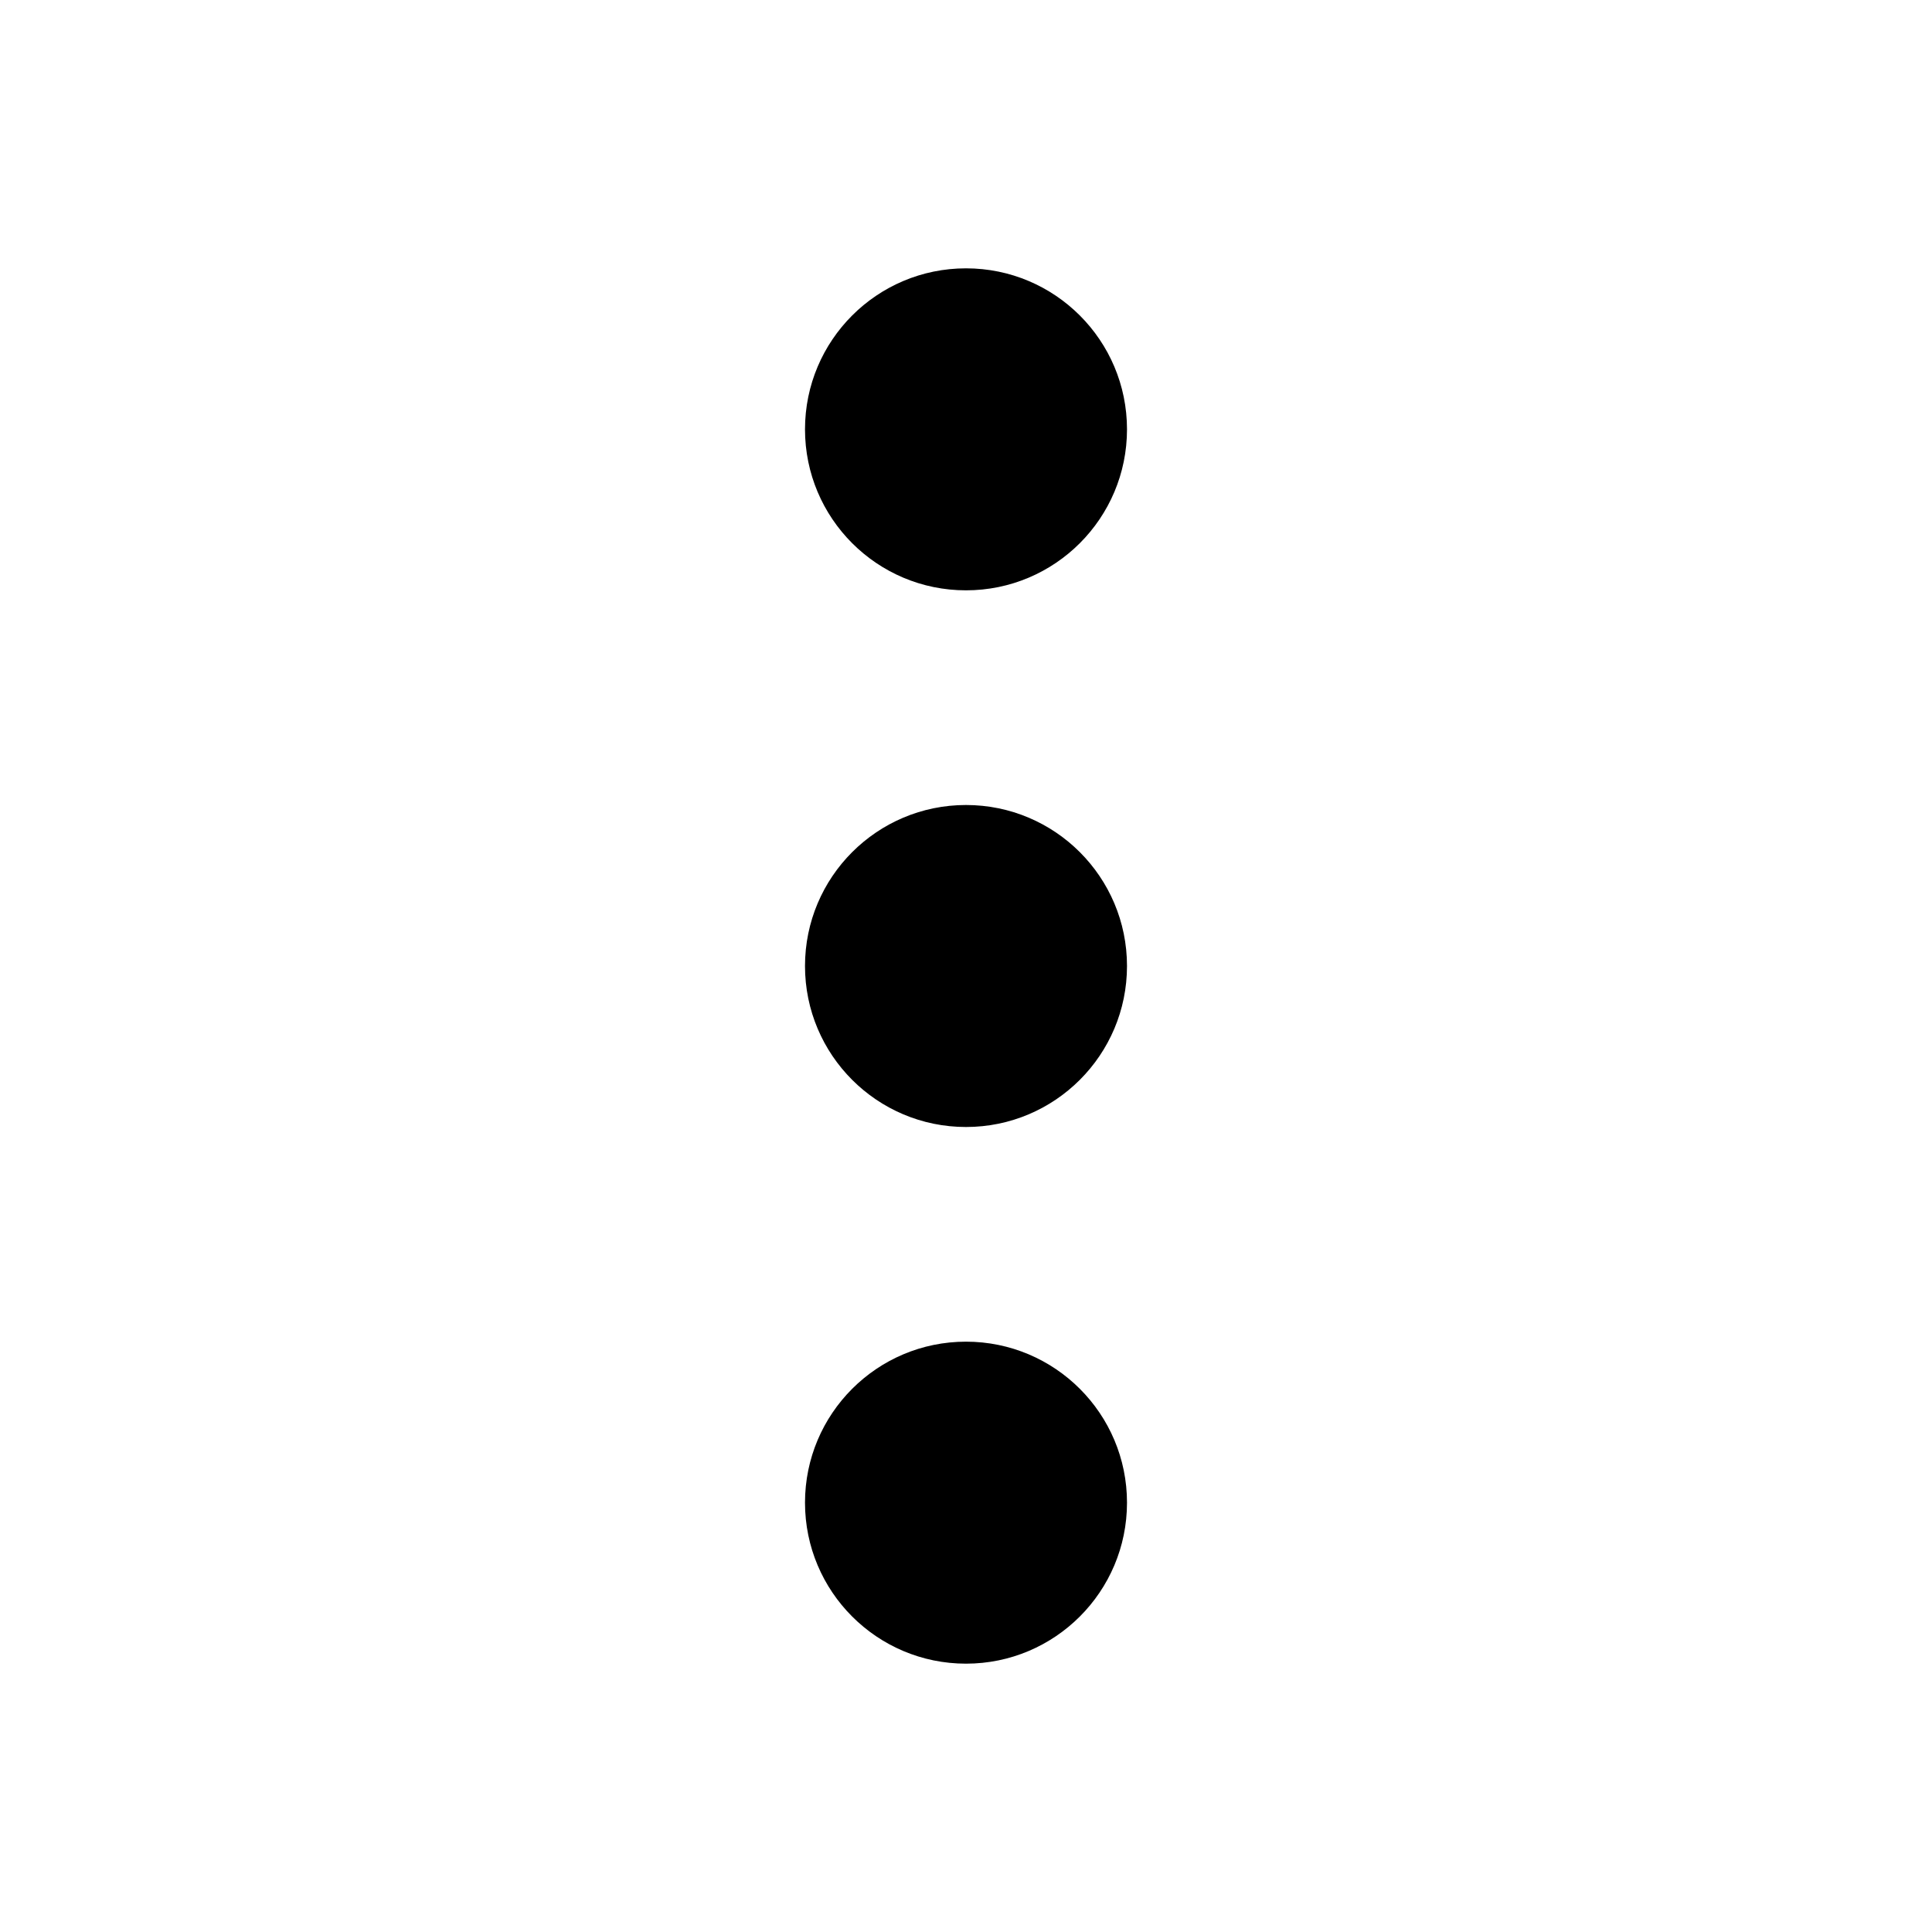
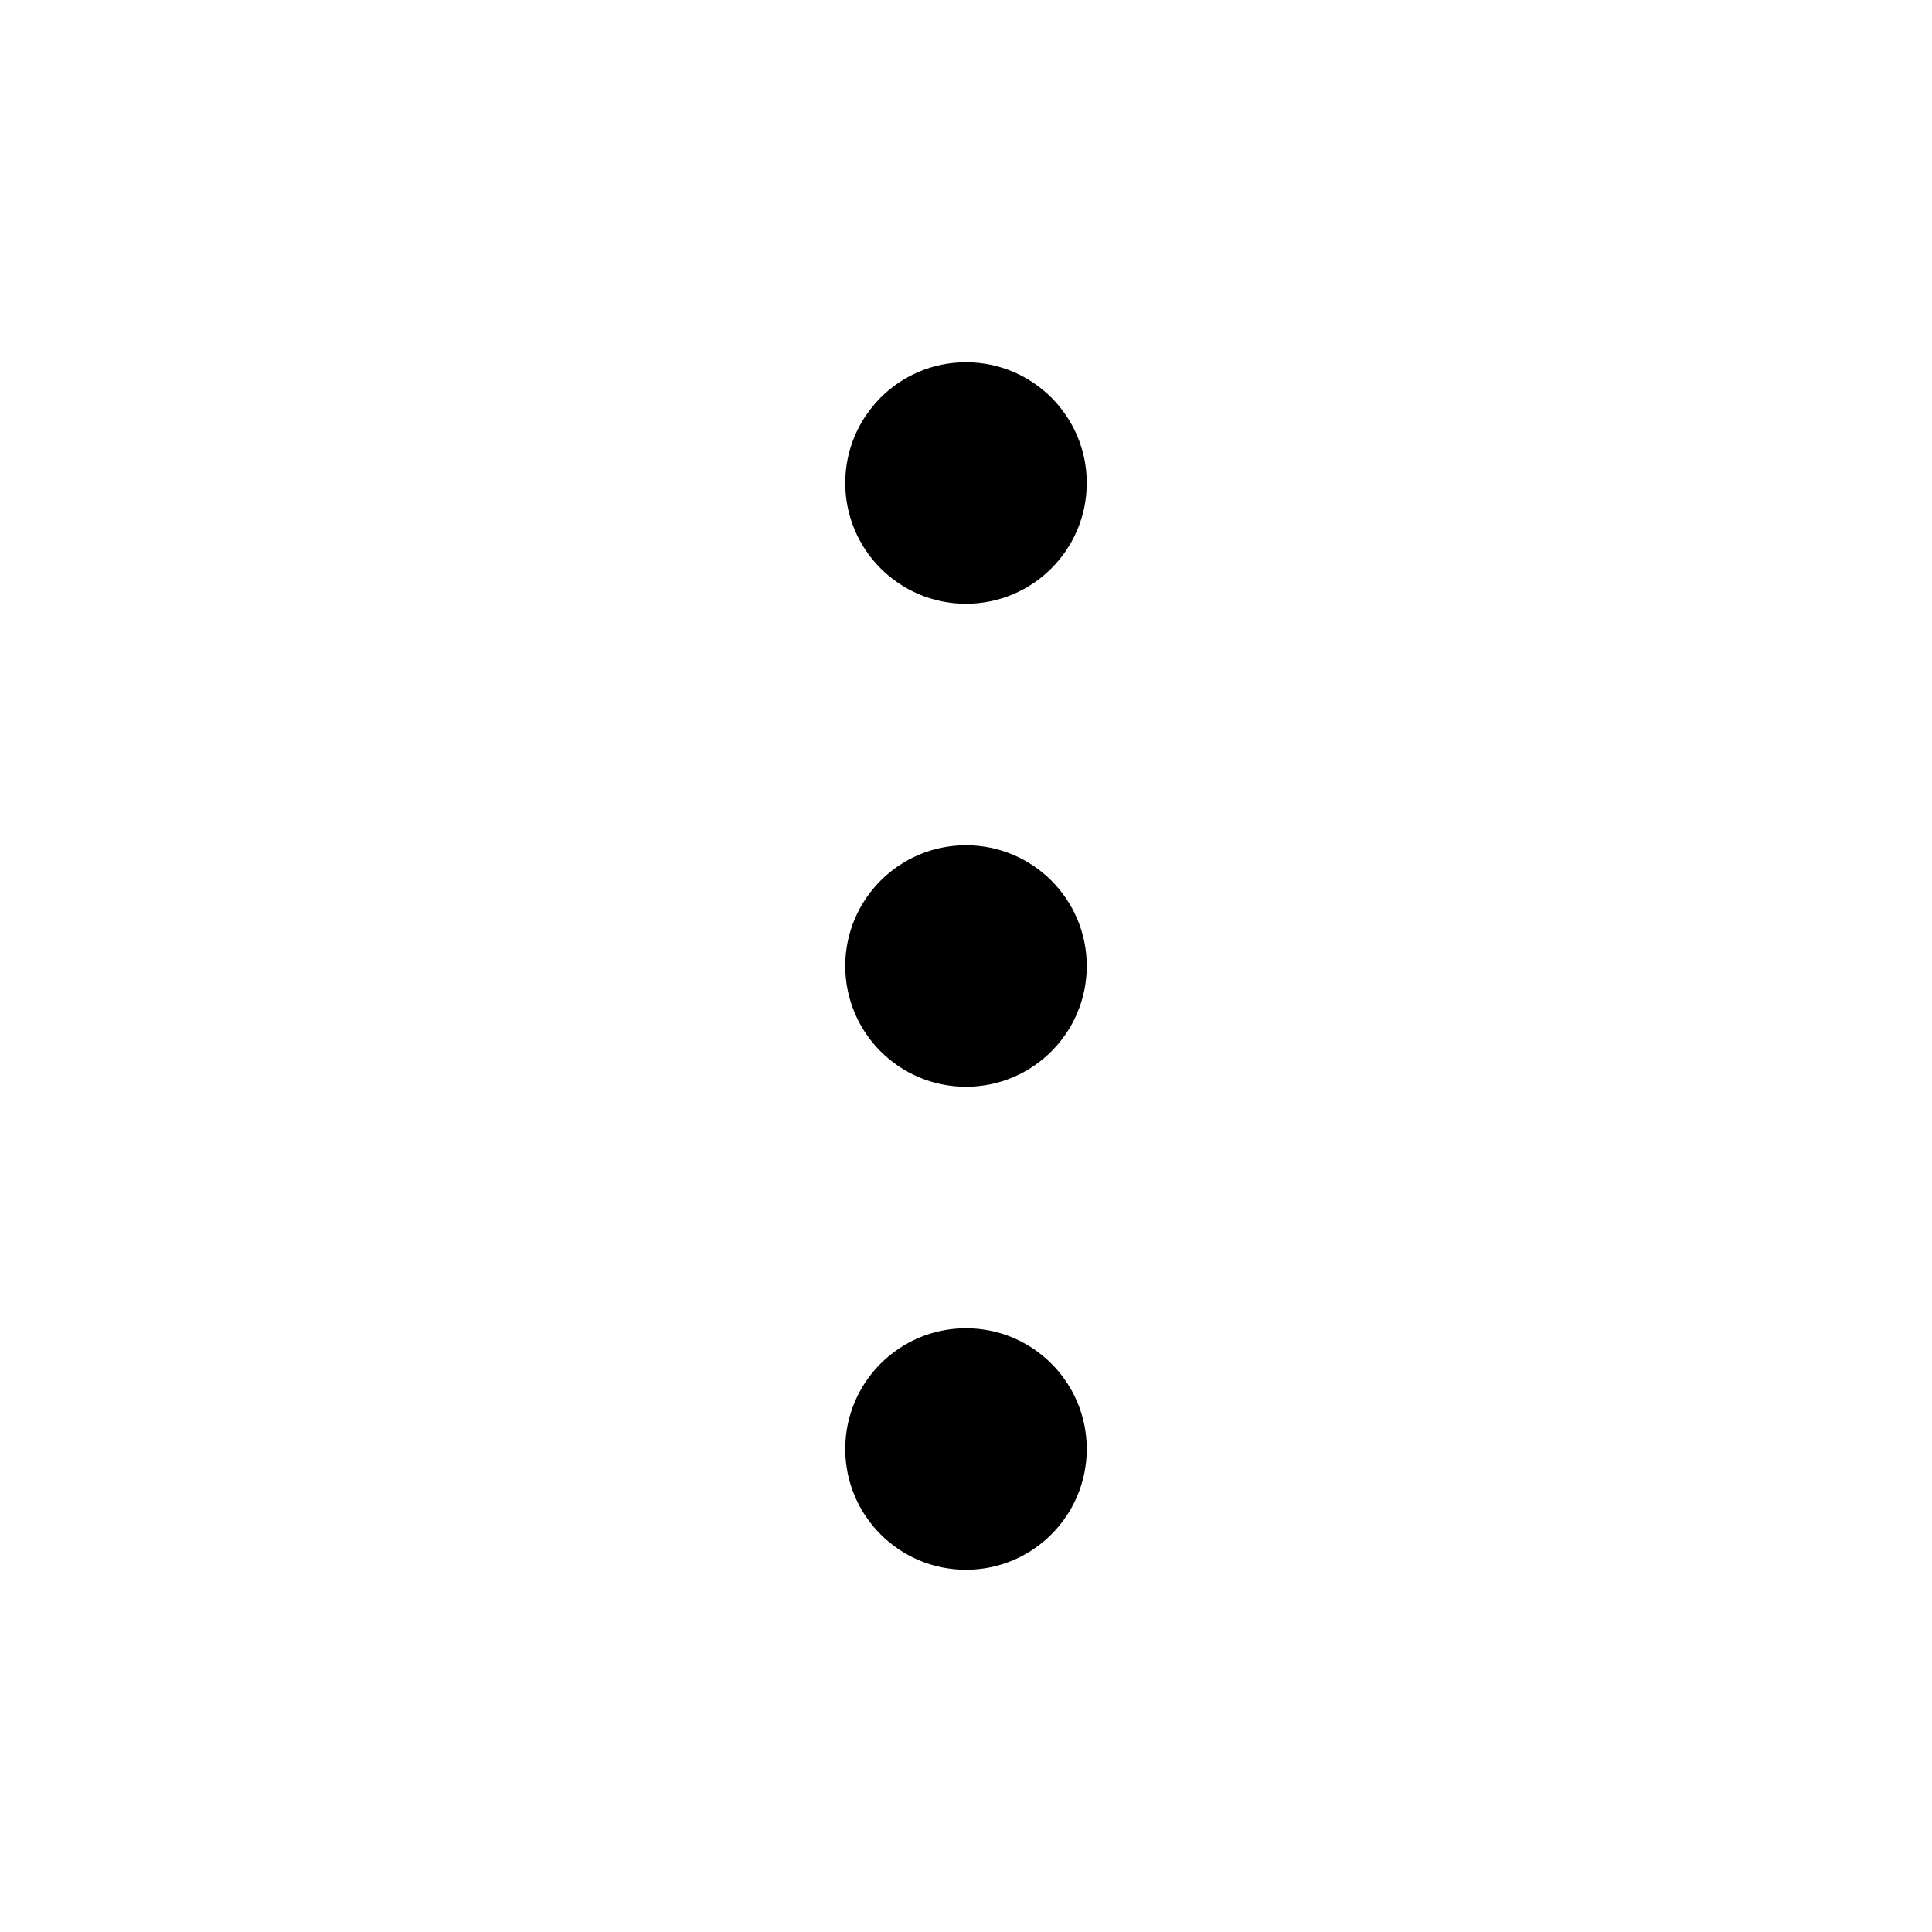
- <svg xmlns="http://www.w3.org/2000/svg" class="icon-three-dot-animation" width="18" height="18" viewBox="0 0 18 18">
-   <circle class="dot" cx="9" cy="4" r="1.5" />
-   <circle class="dot" cx="9" cy="9" r="1.5" />
-   <circle class="dot" cx="9" cy="14" r="1.5" />
+ <svg xmlns="http://www.w3.org/2000/svg" class="icon-three-dot-animation" width="16" height="16" viewBox="0 0 16 16">
+   <circle class="dot" cx="8" cy="4" r="1" />
+   <circle class="dot" cx="8" cy="8" r="1" />
+   <circle class="dot" cx="8" cy="12" r="1" />
</svg>
